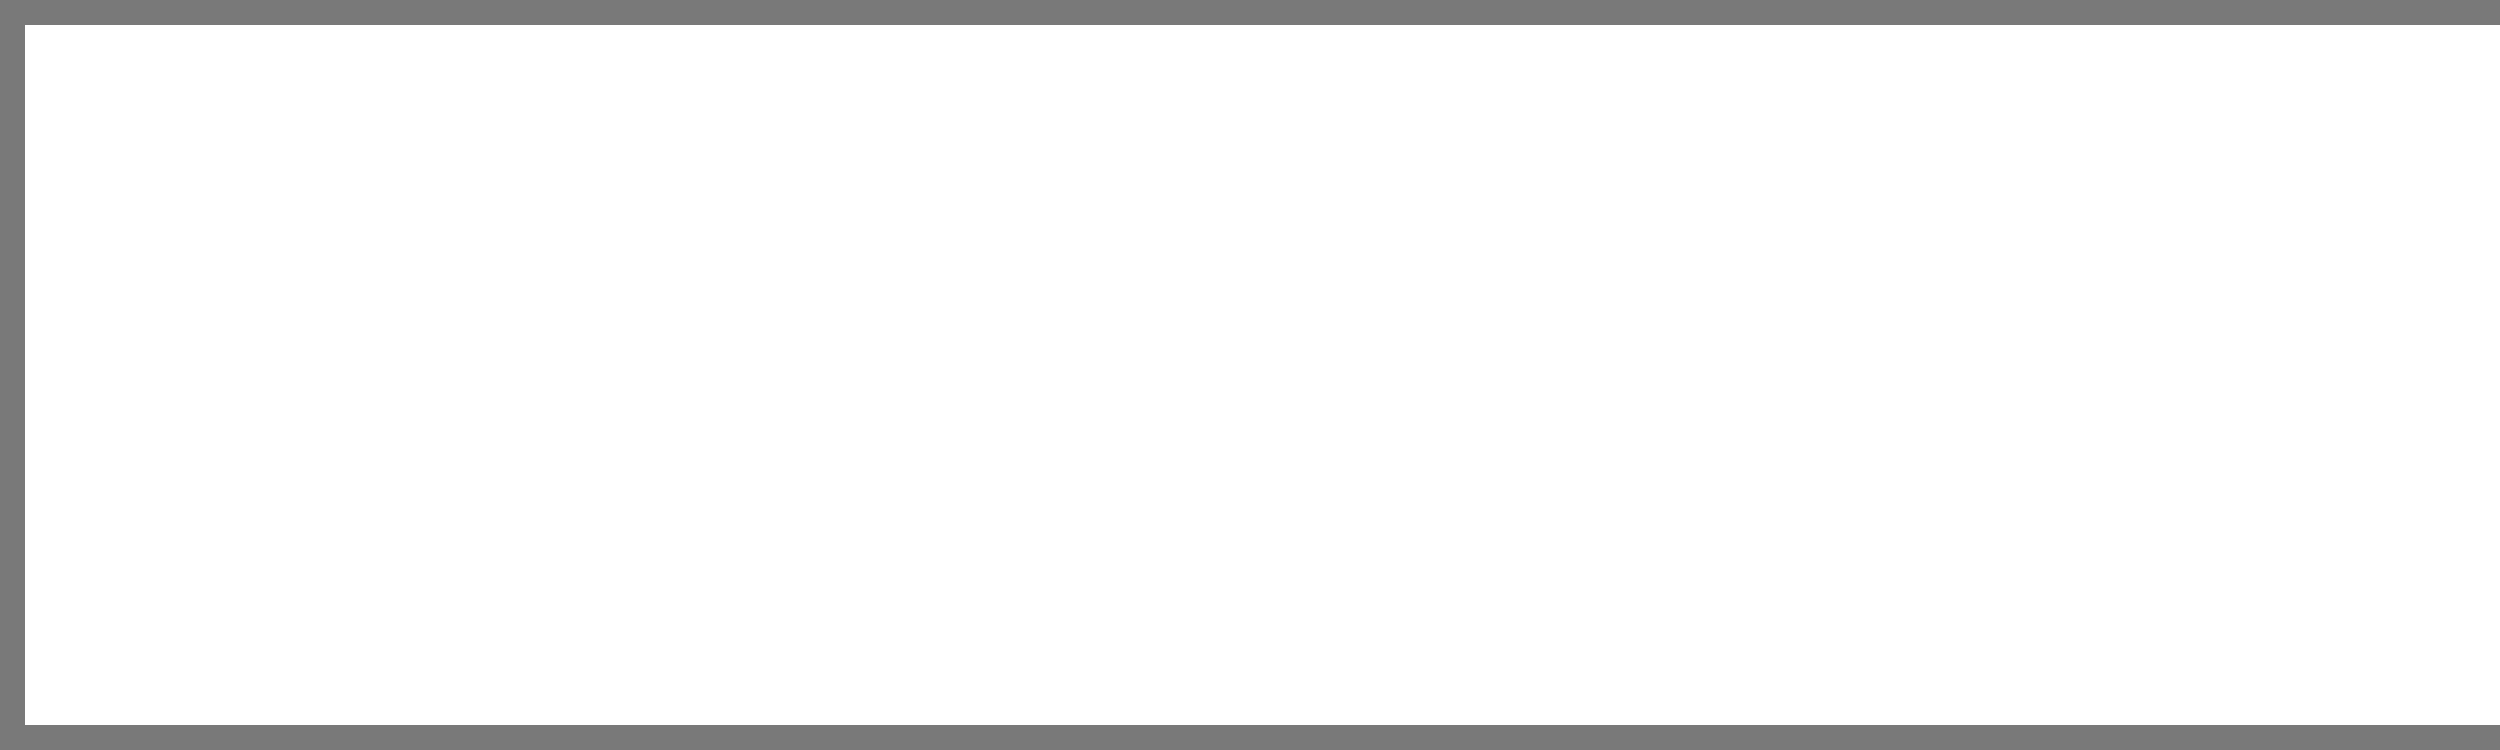
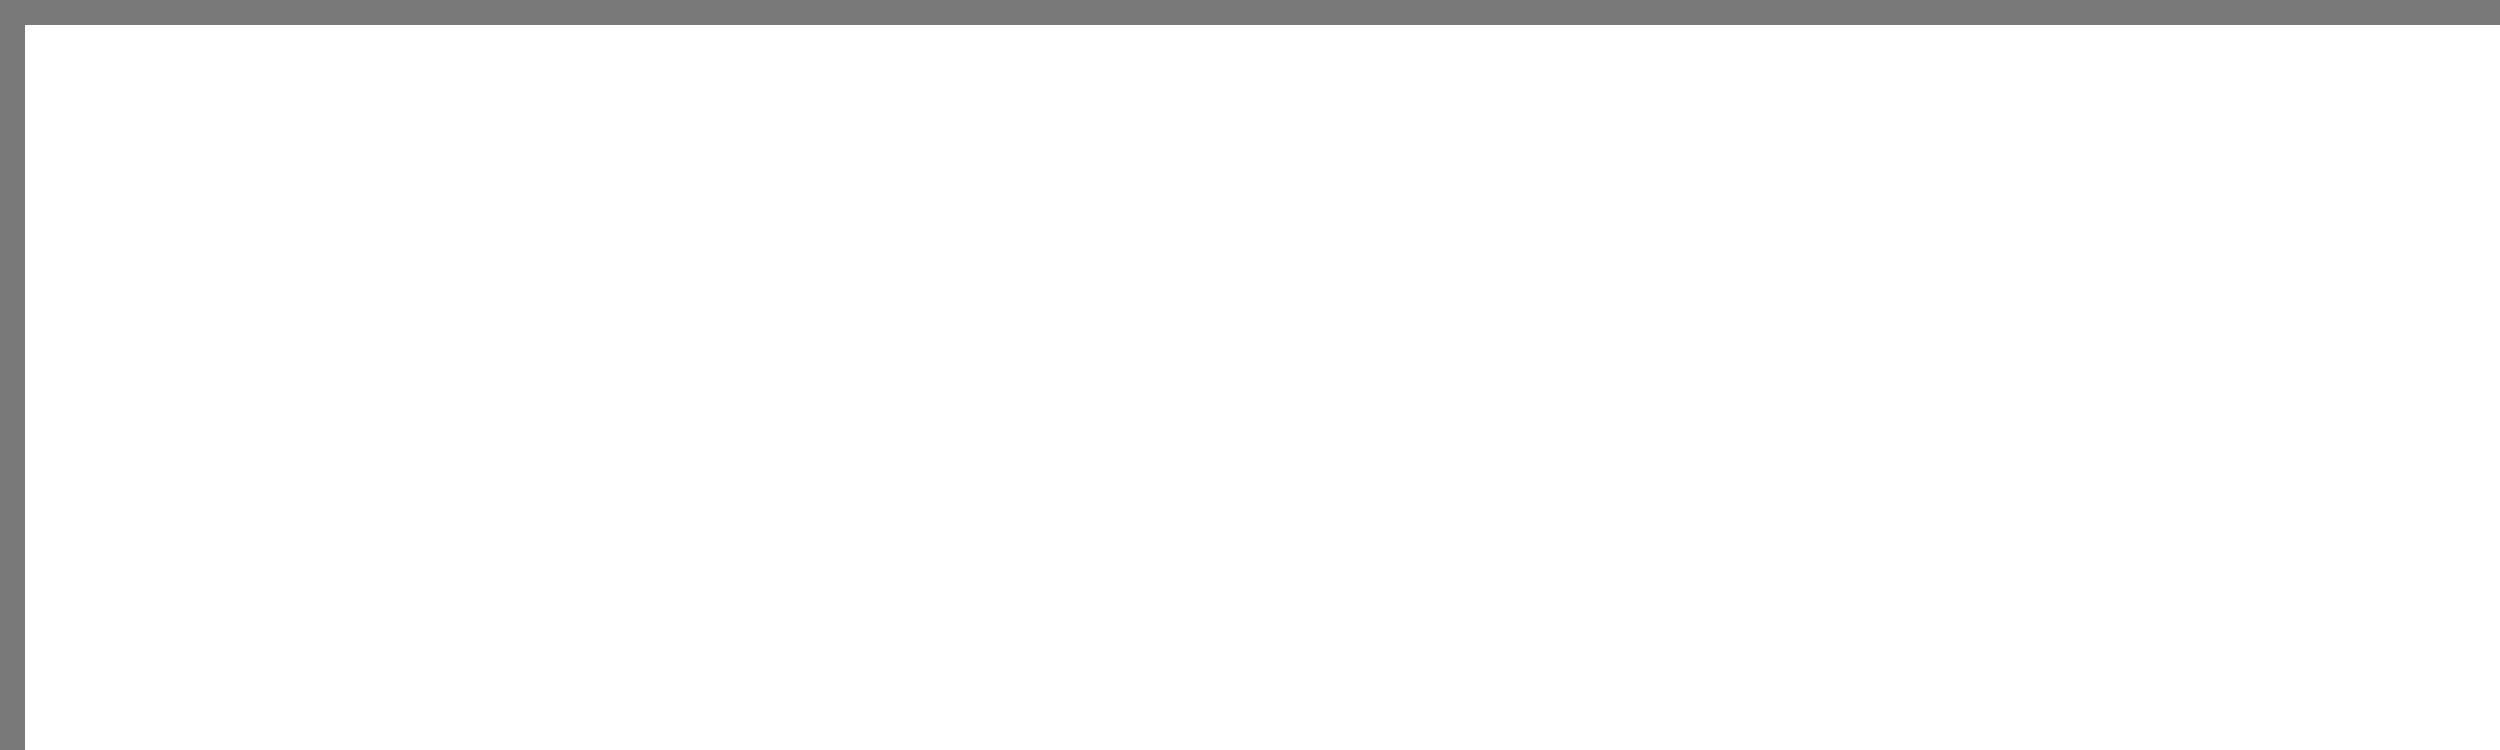
- <svg xmlns="http://www.w3.org/2000/svg" version="1.1" width="100px" height="30px" viewBox="0 90 100 30">
-   <path d="M 1 1  L 100 1  L 100 29  L 1 29  L 1 1  Z " fill-rule="nonzero" fill="rgba(255, 255, 255, 1)" stroke="none" transform="matrix(1 0 0 1 0 90 )" class="fill" />
-   <path d="M 0.5 1  L 0.5 29  " stroke-width="1" stroke-dasharray="0" stroke="rgba(121, 121, 121, 1)" fill="none" transform="matrix(1 0 0 1 0 90 )" class="stroke" />
-   <path d="M 0 0.5  L 100 0.5  " stroke-width="1" stroke-dasharray="0" stroke="rgba(121, 121, 121, 1)" fill="none" transform="matrix(1 0 0 1 0 90 )" class="stroke" />
-   <path d="M 0 29.5  L 100 29.5  " stroke-width="1" stroke-dasharray="0" stroke="rgba(121, 121, 121, 1)" fill="none" transform="matrix(1 0 0 1 0 90 )" class="stroke" />
+ <svg xmlns="http://www.w3.org/2000/svg" version="1.1" width="100px" height="30px" viewBox="400 60 100 30">
+   <path d="M 1 1  L 100 1  L 100 30  L 1 30  L 1 1  Z " fill-rule="nonzero" fill="rgba(255, 255, 255, 1)" stroke="none" transform="matrix(1 0 0 1 400 60 )" class="fill" />
+   <path d="M 0.5 1  L 0.5 30  " stroke-width="1" stroke-dasharray="0" stroke="rgba(121, 121, 121, 1)" fill="none" transform="matrix(1 0 0 1 400 60 )" class="stroke" />
+   <path d="M 0 0.5  L 100 0.5  " stroke-width="1" stroke-dasharray="0" stroke="rgba(121, 121, 121, 1)" fill="none" transform="matrix(1 0 0 1 400 60 )" class="stroke" />
</svg>
